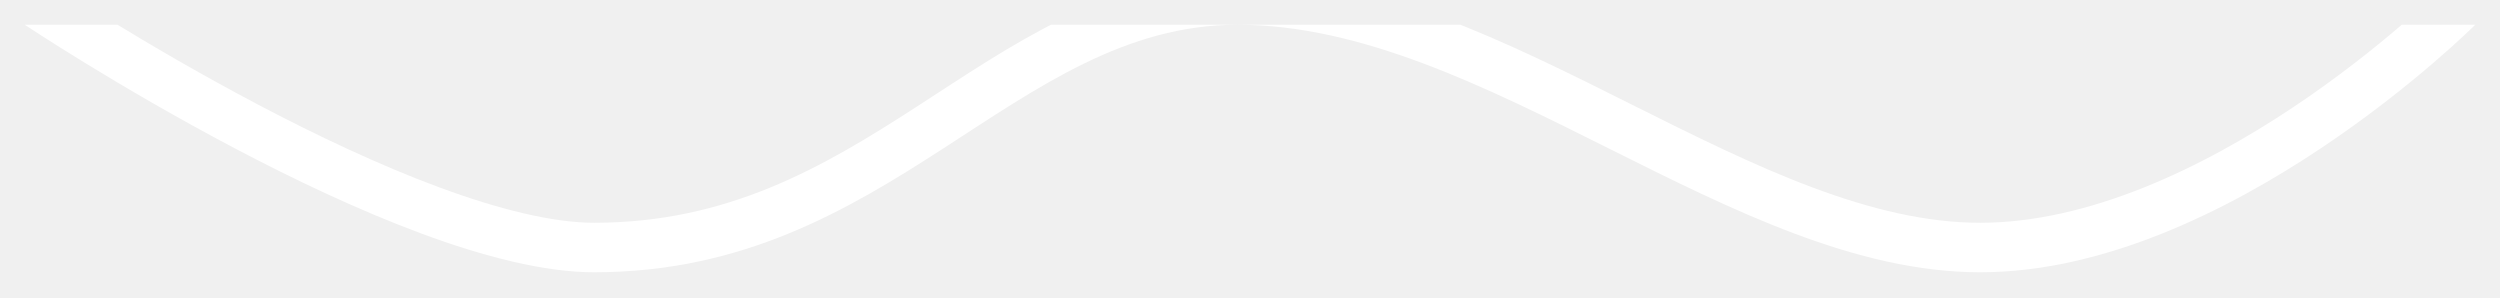
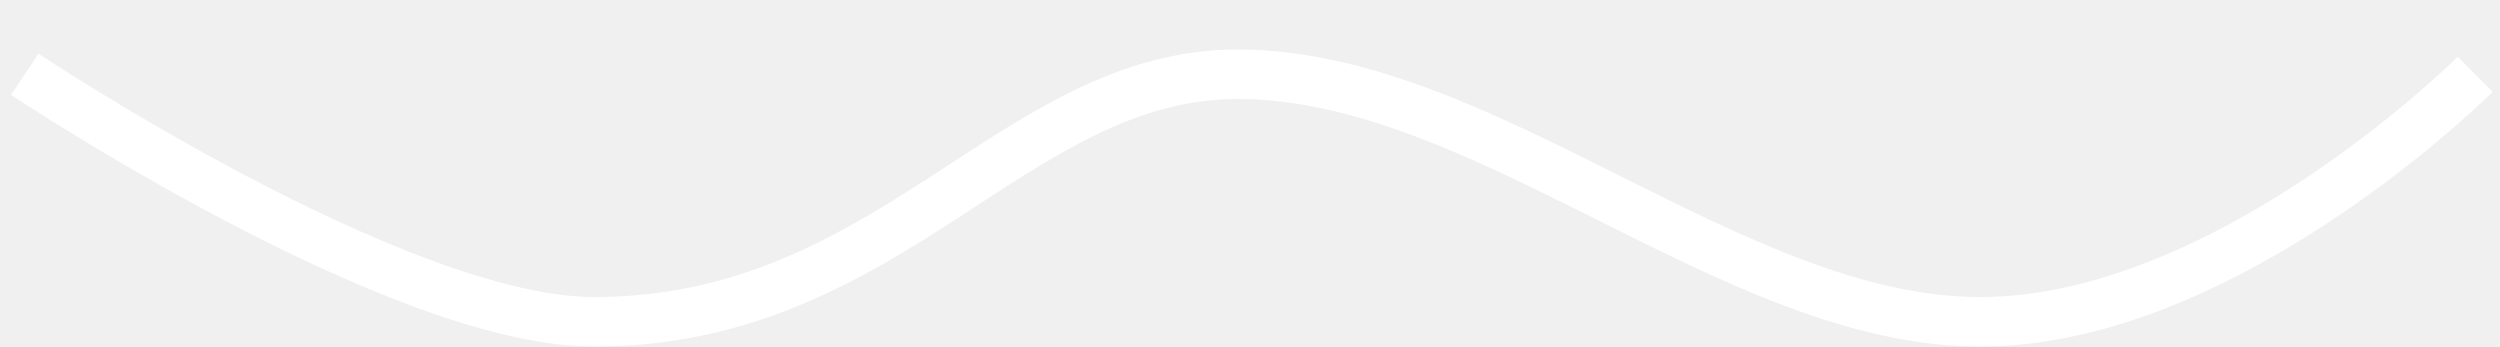
- <svg xmlns="http://www.w3.org/2000/svg" xmlns:xlink="http://www.w3.org/1999/xlink" width="101" height="12" viewBox="0 0 101 12">
+ <svg xmlns="http://www.w3.org/2000/svg" width="101" height="14" viewBox="0 0 101 14">
  <defs>
-     <path id="ky2wa" d="M227 1350s-10 10-20 10-20-10-30-10c-9.053 0-14 10-26 10-8 0-23-10-23-10" />
-     <clipPath id="ky2wb">
-       <use fill="#fff" xlink:href="#ky2wa" />
-     </clipPath>
+     <style>
+       .cls-1 {
+         fill: none;
+         stroke: #fff;
+         stroke-width: 2px;
+         fill-rule: evenodd;
+       }
+     </style>
  </defs>
-   <g>
-     <g transform="translate(-127 -1349)">
-       <use fill="#fff" fill-opacity="0" stroke="#fff" stroke-miterlimit="50" stroke-width="4" clip-path="url(&quot;#ky2wb&quot;)" xlink:href="#ky2wa" />
-     </g>
-   </g>
+   <path id="shape" class="cls-1" d="M674,1142s-10,10-20,10-20-10-30-10c-9.053,0-14,10-26,10-8,0-23-10-23-10" transform="translate(-574 -1139)" />
</svg>
